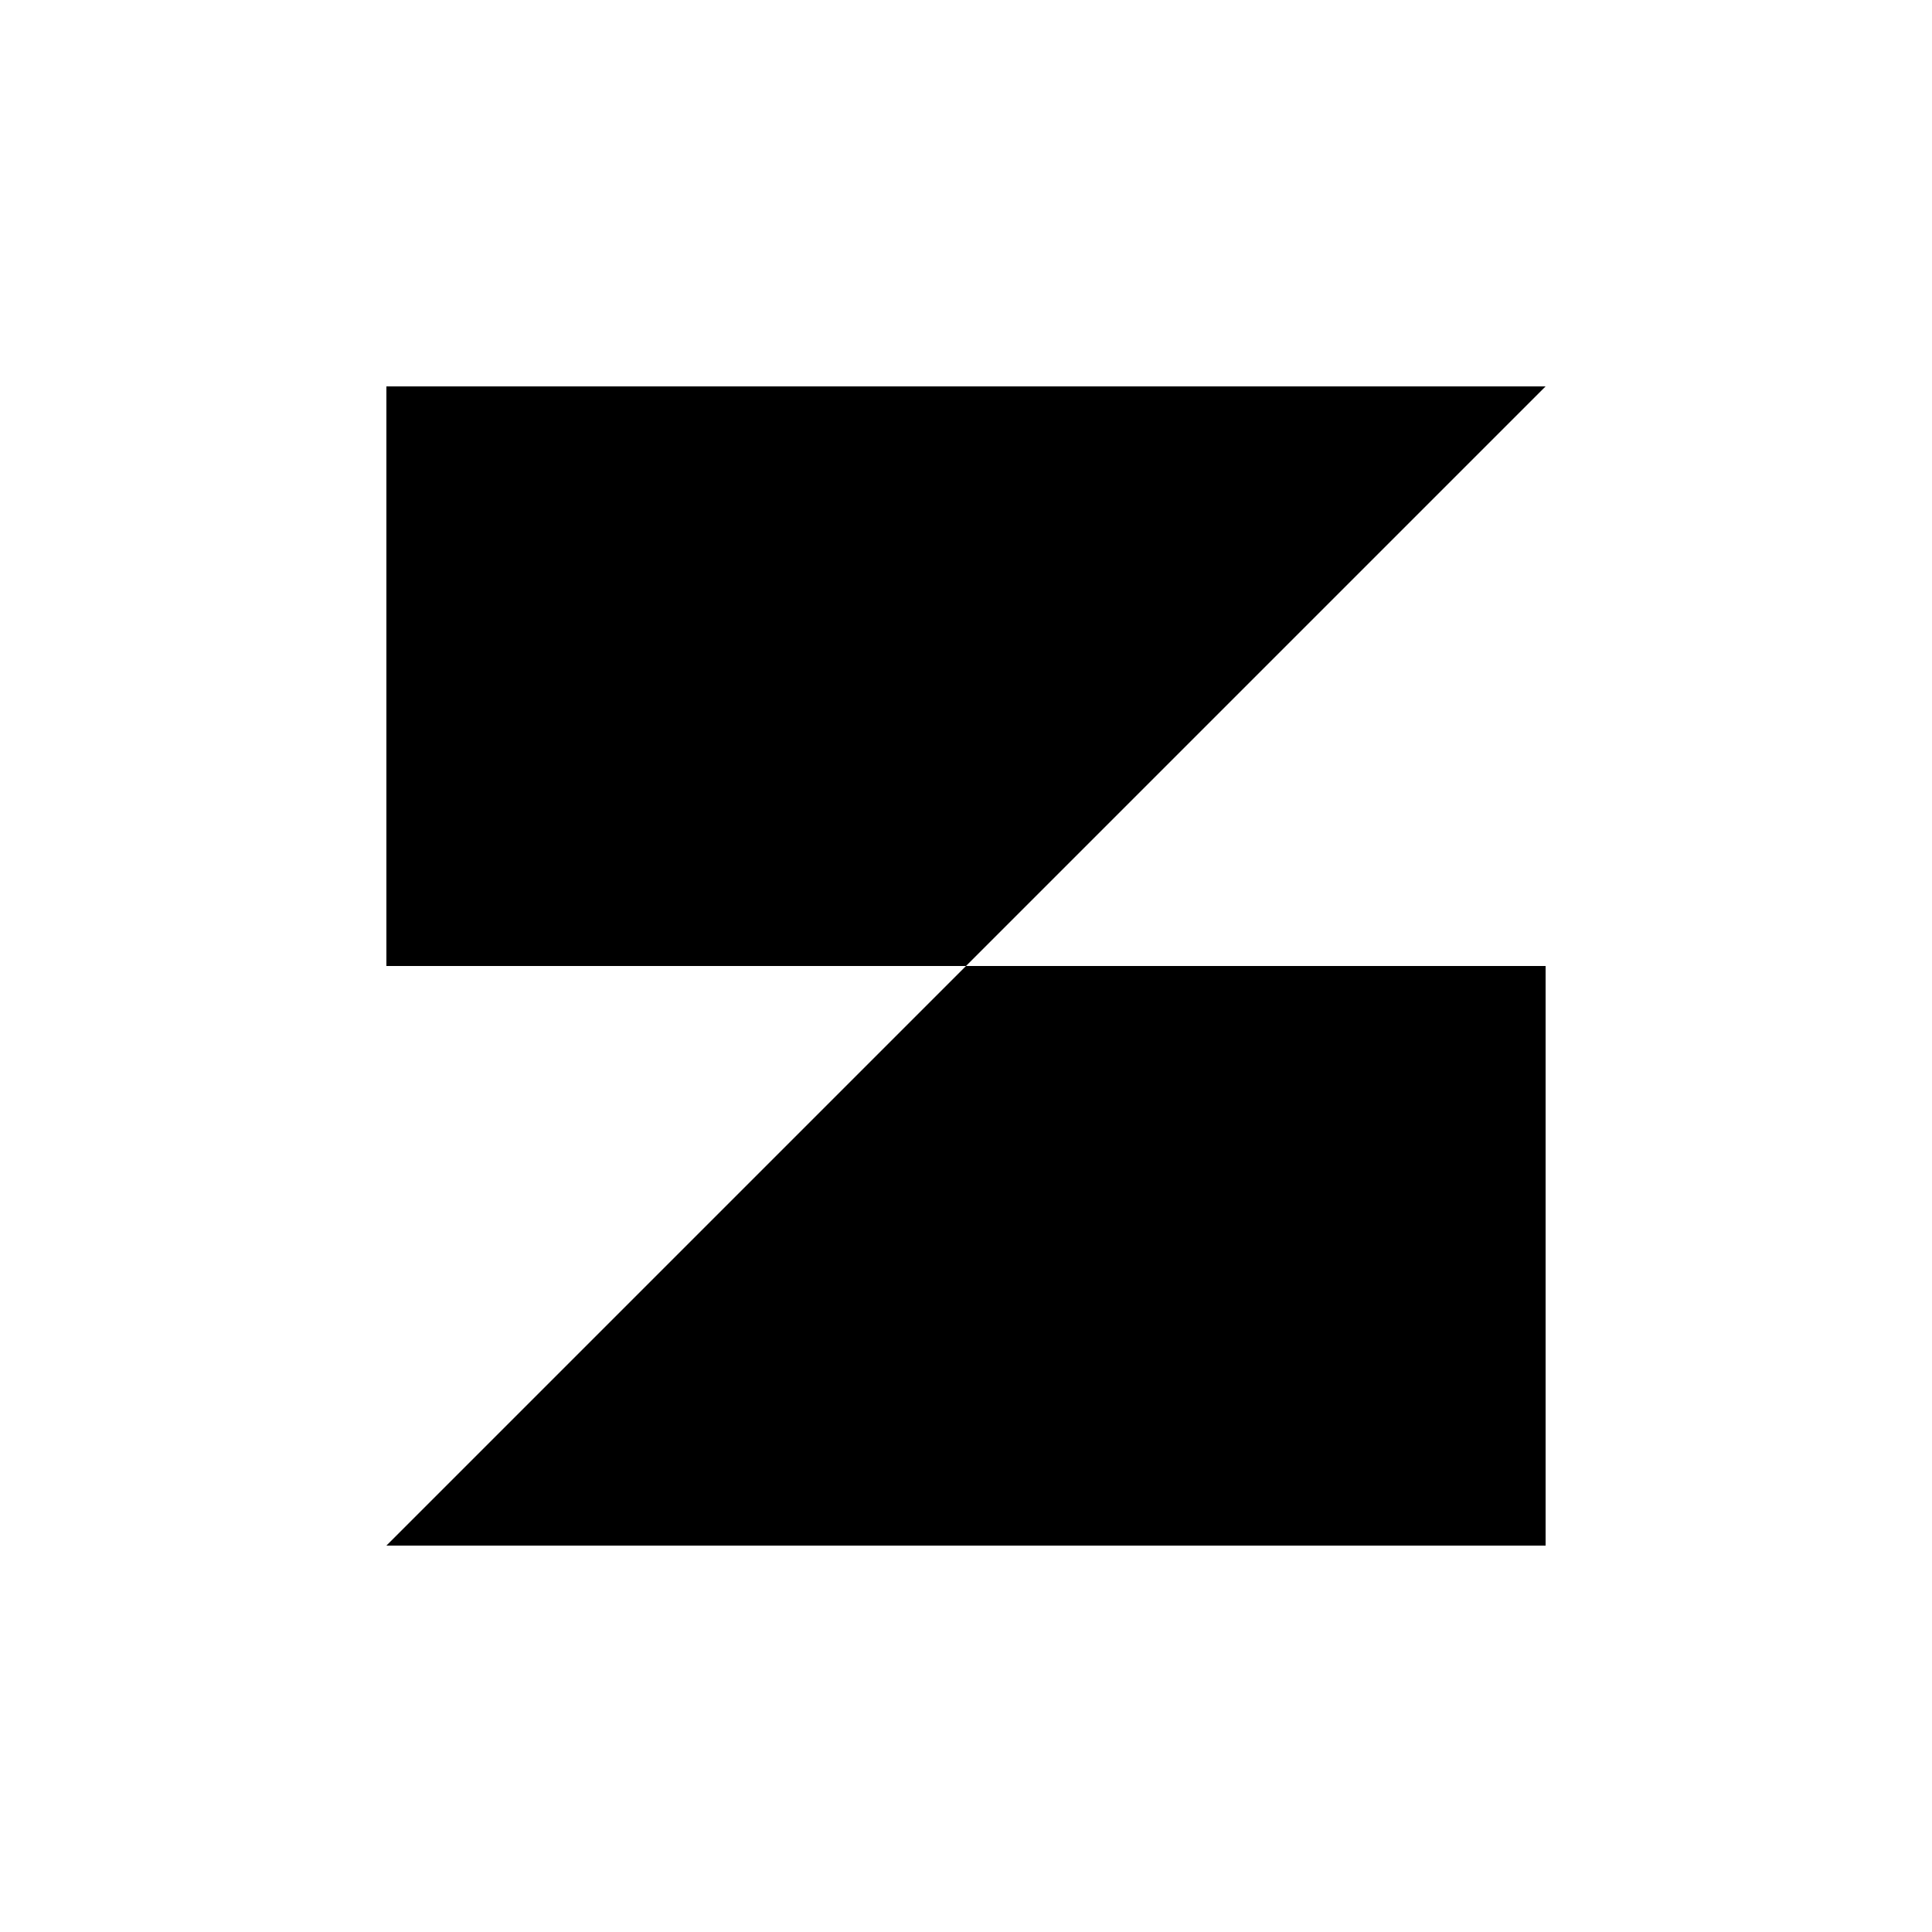
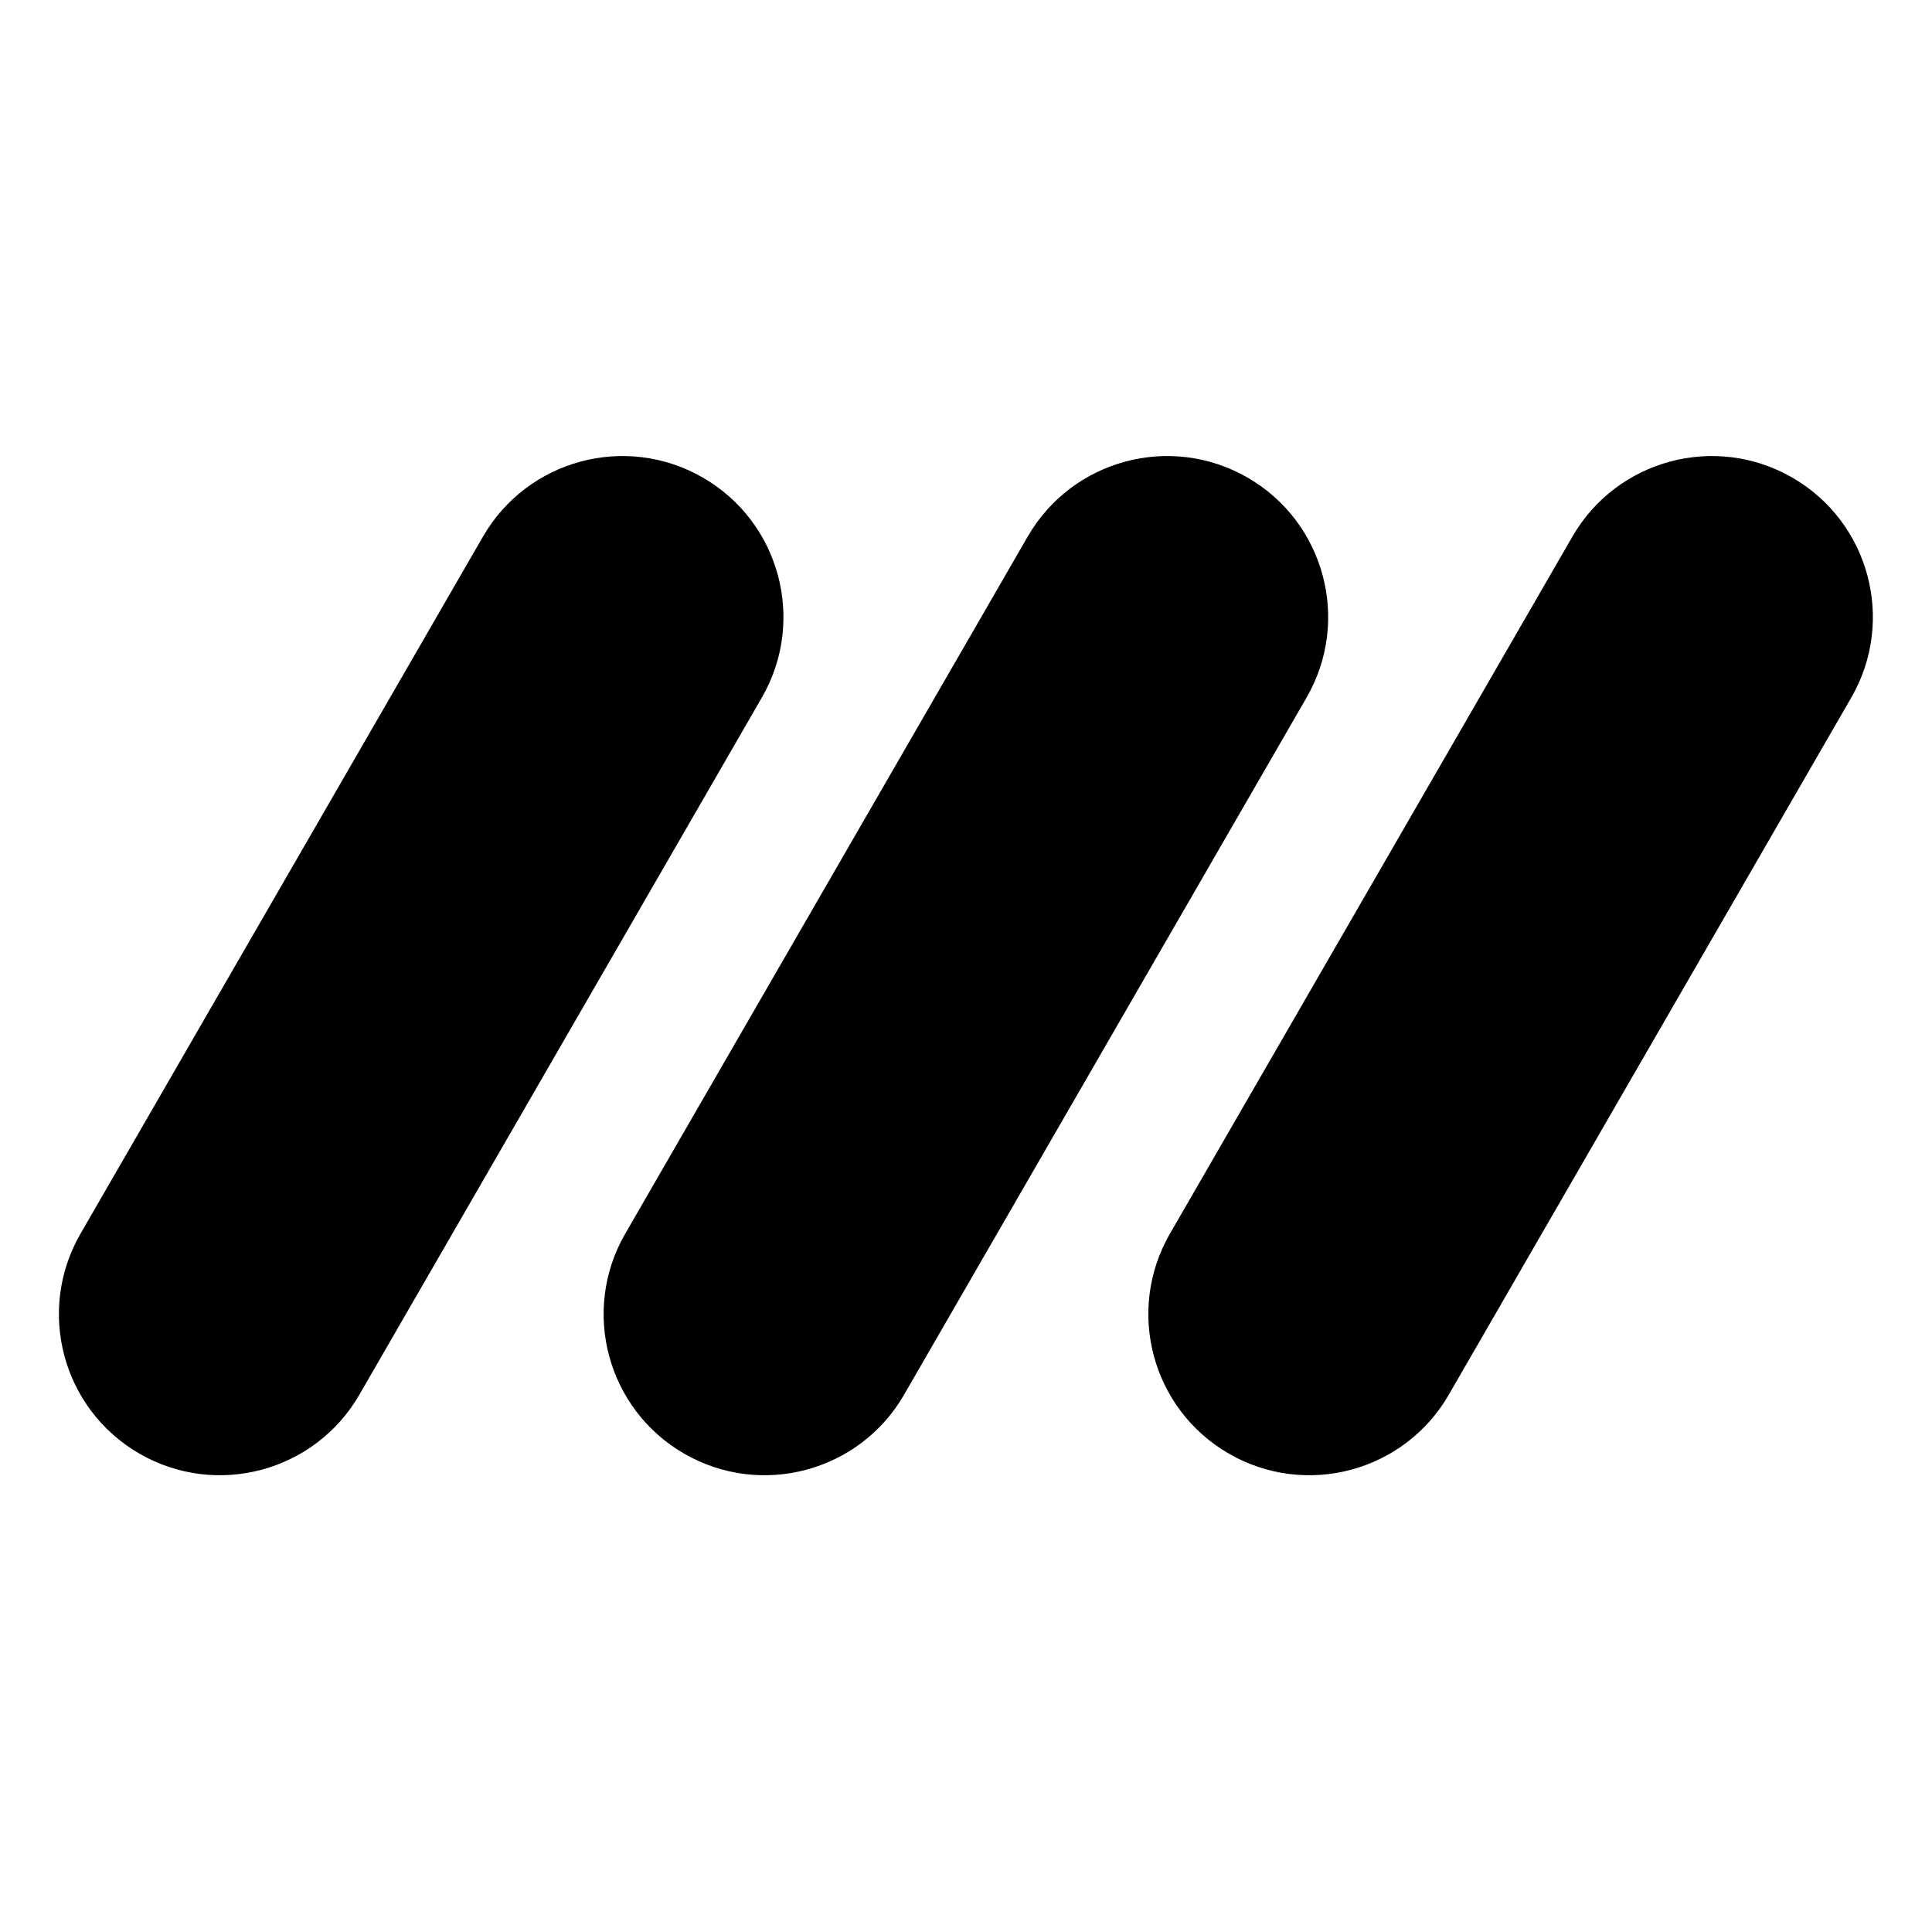
- <svg xmlns="http://www.w3.org/2000/svg" width="100" height="100" viewBox="0 0 100 100" fill="none">
-   <path d="M50 20H80L50 50V20Z" fill="currentColor" />
-   <rect x="20" y="20" width="30" height="30" fill="currentColor" />
-   <path d="M50 80H20L50 50V80Z" fill="currentColor" />
-   <rect x="80" y="80" width="30" height="30" transform="rotate(-180 80 80)" fill="currentColor" />
+ <svg xmlns="http://www.w3.org/2000/svg" width="720" height="720" viewBox="0 0 720 720" fill="none">
+   <rect x="210" y="148" width="120" height="420" rx="60" transform="rotate(30 210 148)" fill="currentColor" />
+   <rect x="413" y="148" width="120" height="420" rx="60" transform="rotate(30 413 148)" fill="currentColor" />
+   <path d="M586 199.962C602.569 171.264 639.264 161.431 667.962 178C696.659 194.569 706.492 231.264 689.923 259.962L539.923 519.769C523.355 548.467 486.659 558.299 457.962 541.731C429.264 525.162 419.431 488.467 436 459.769L586 199.962Z" fill="currentColor" />
</svg>
